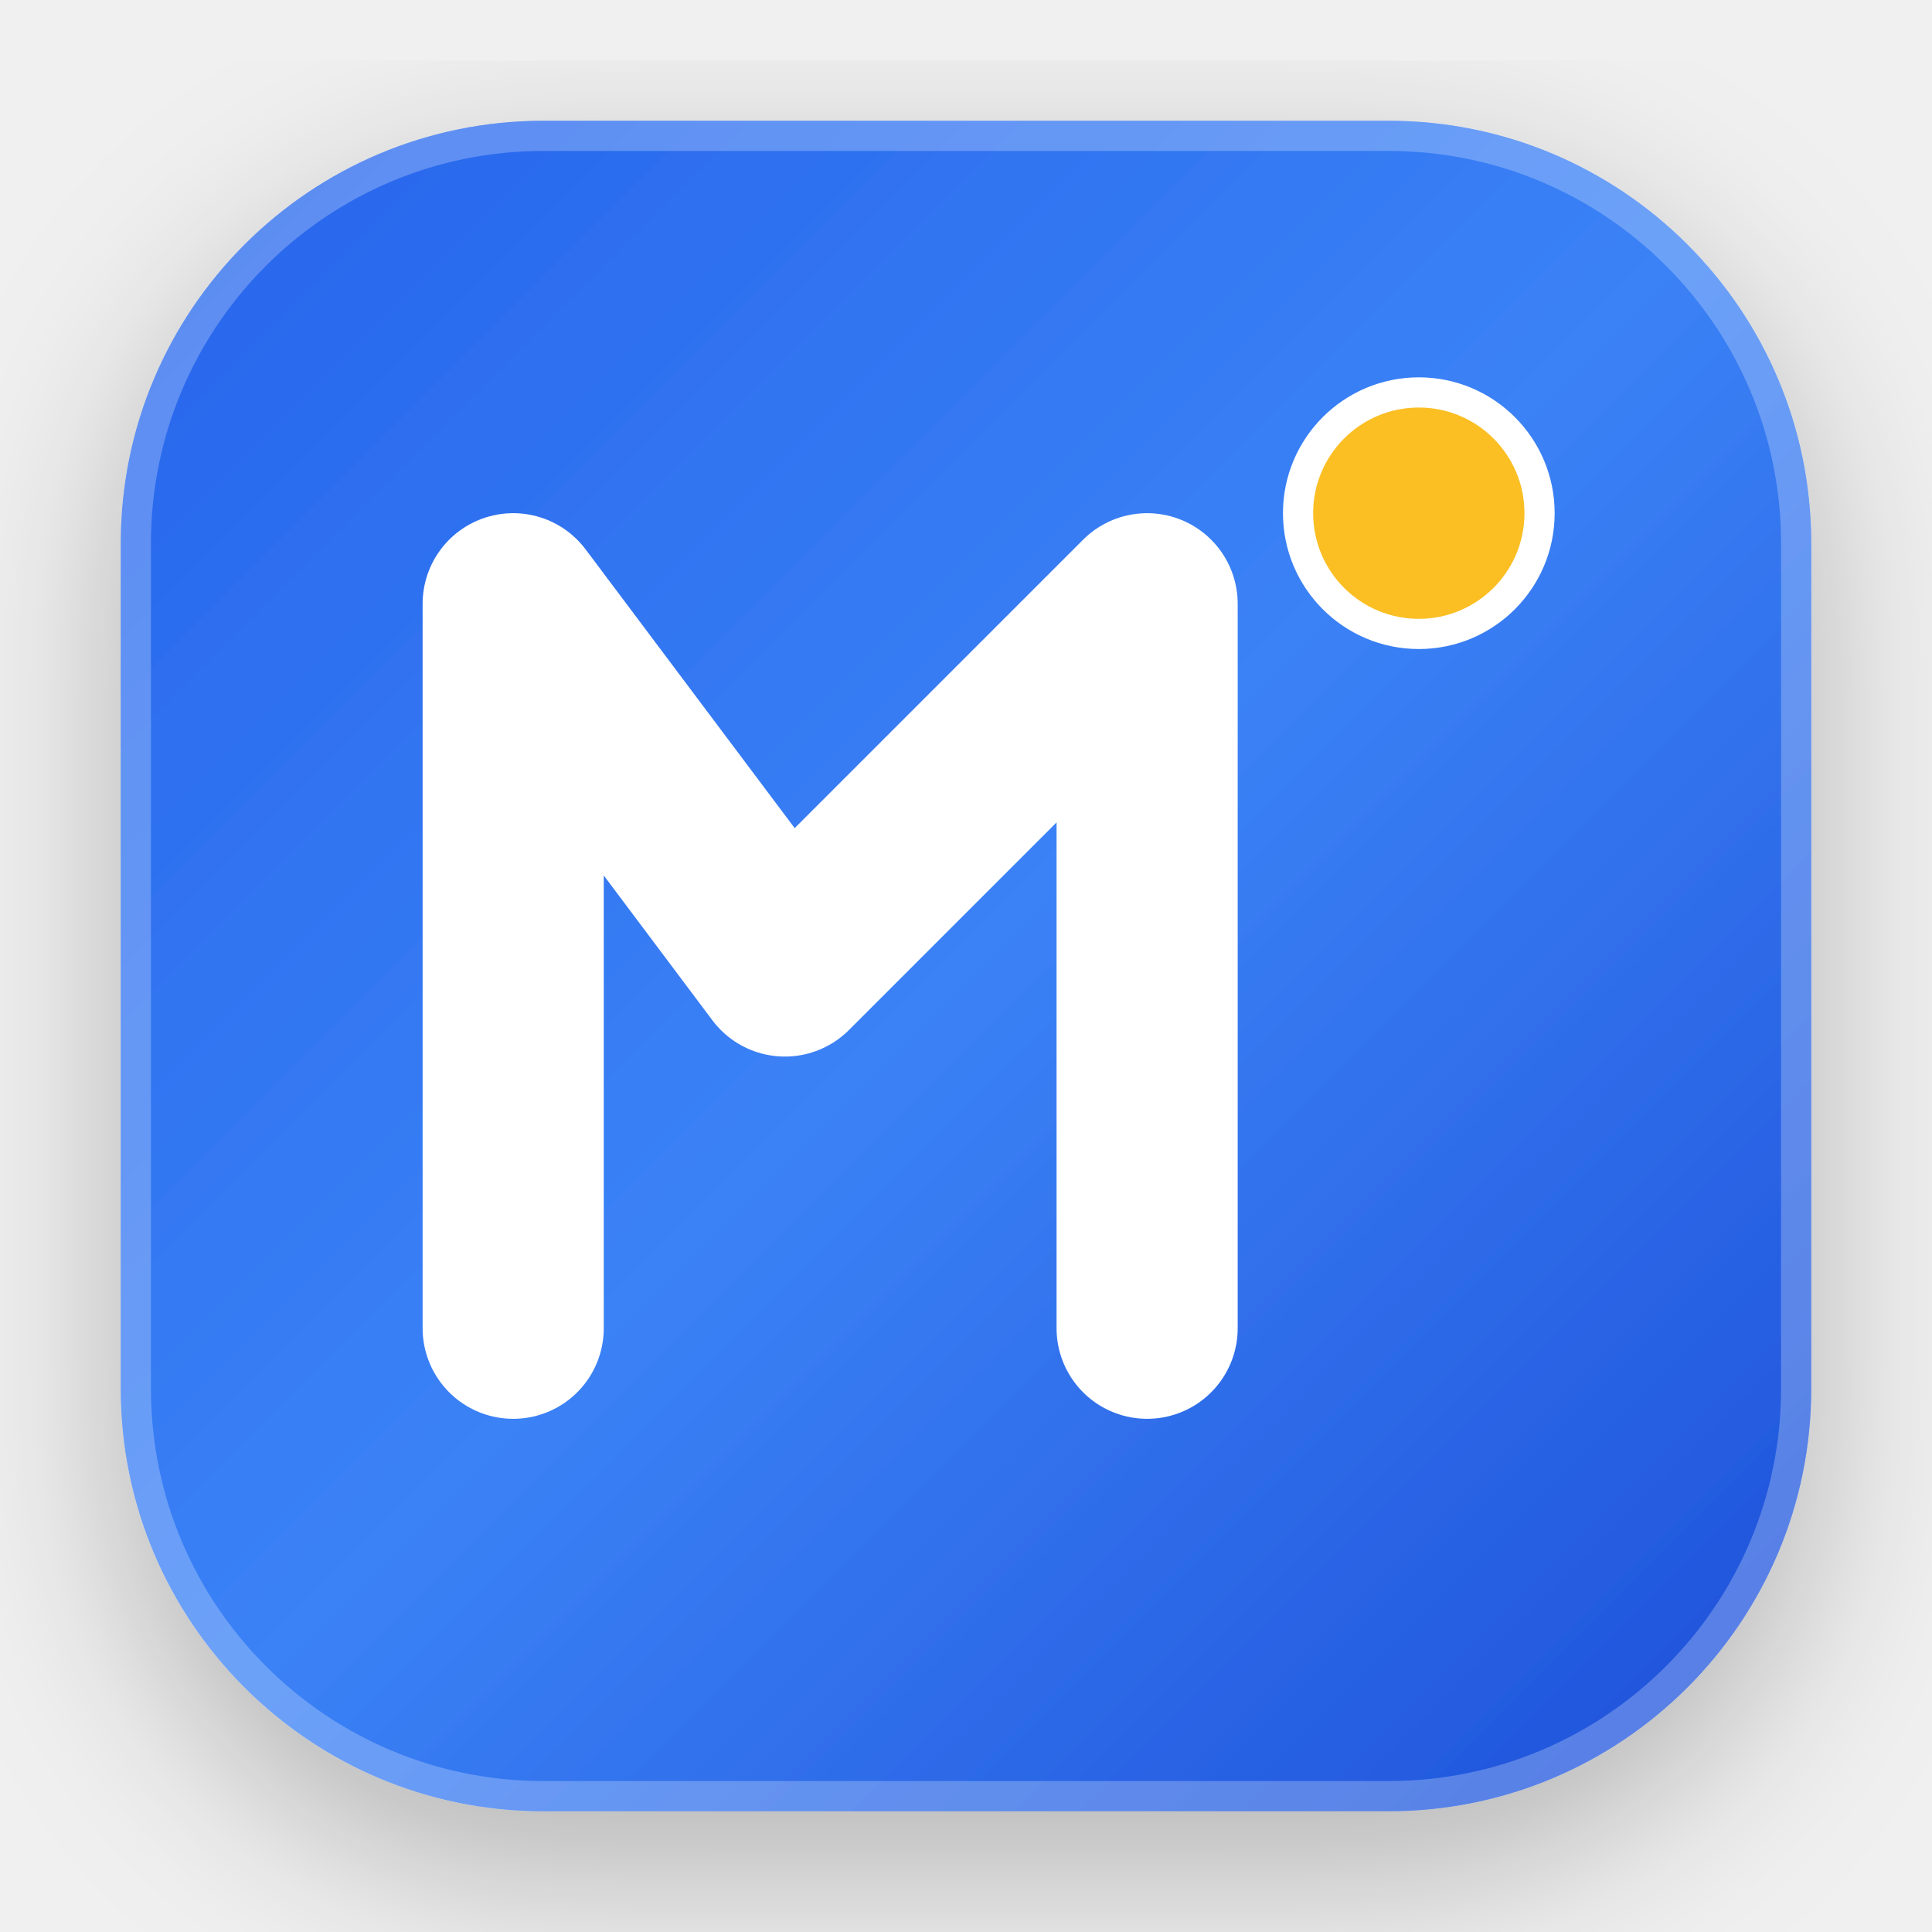
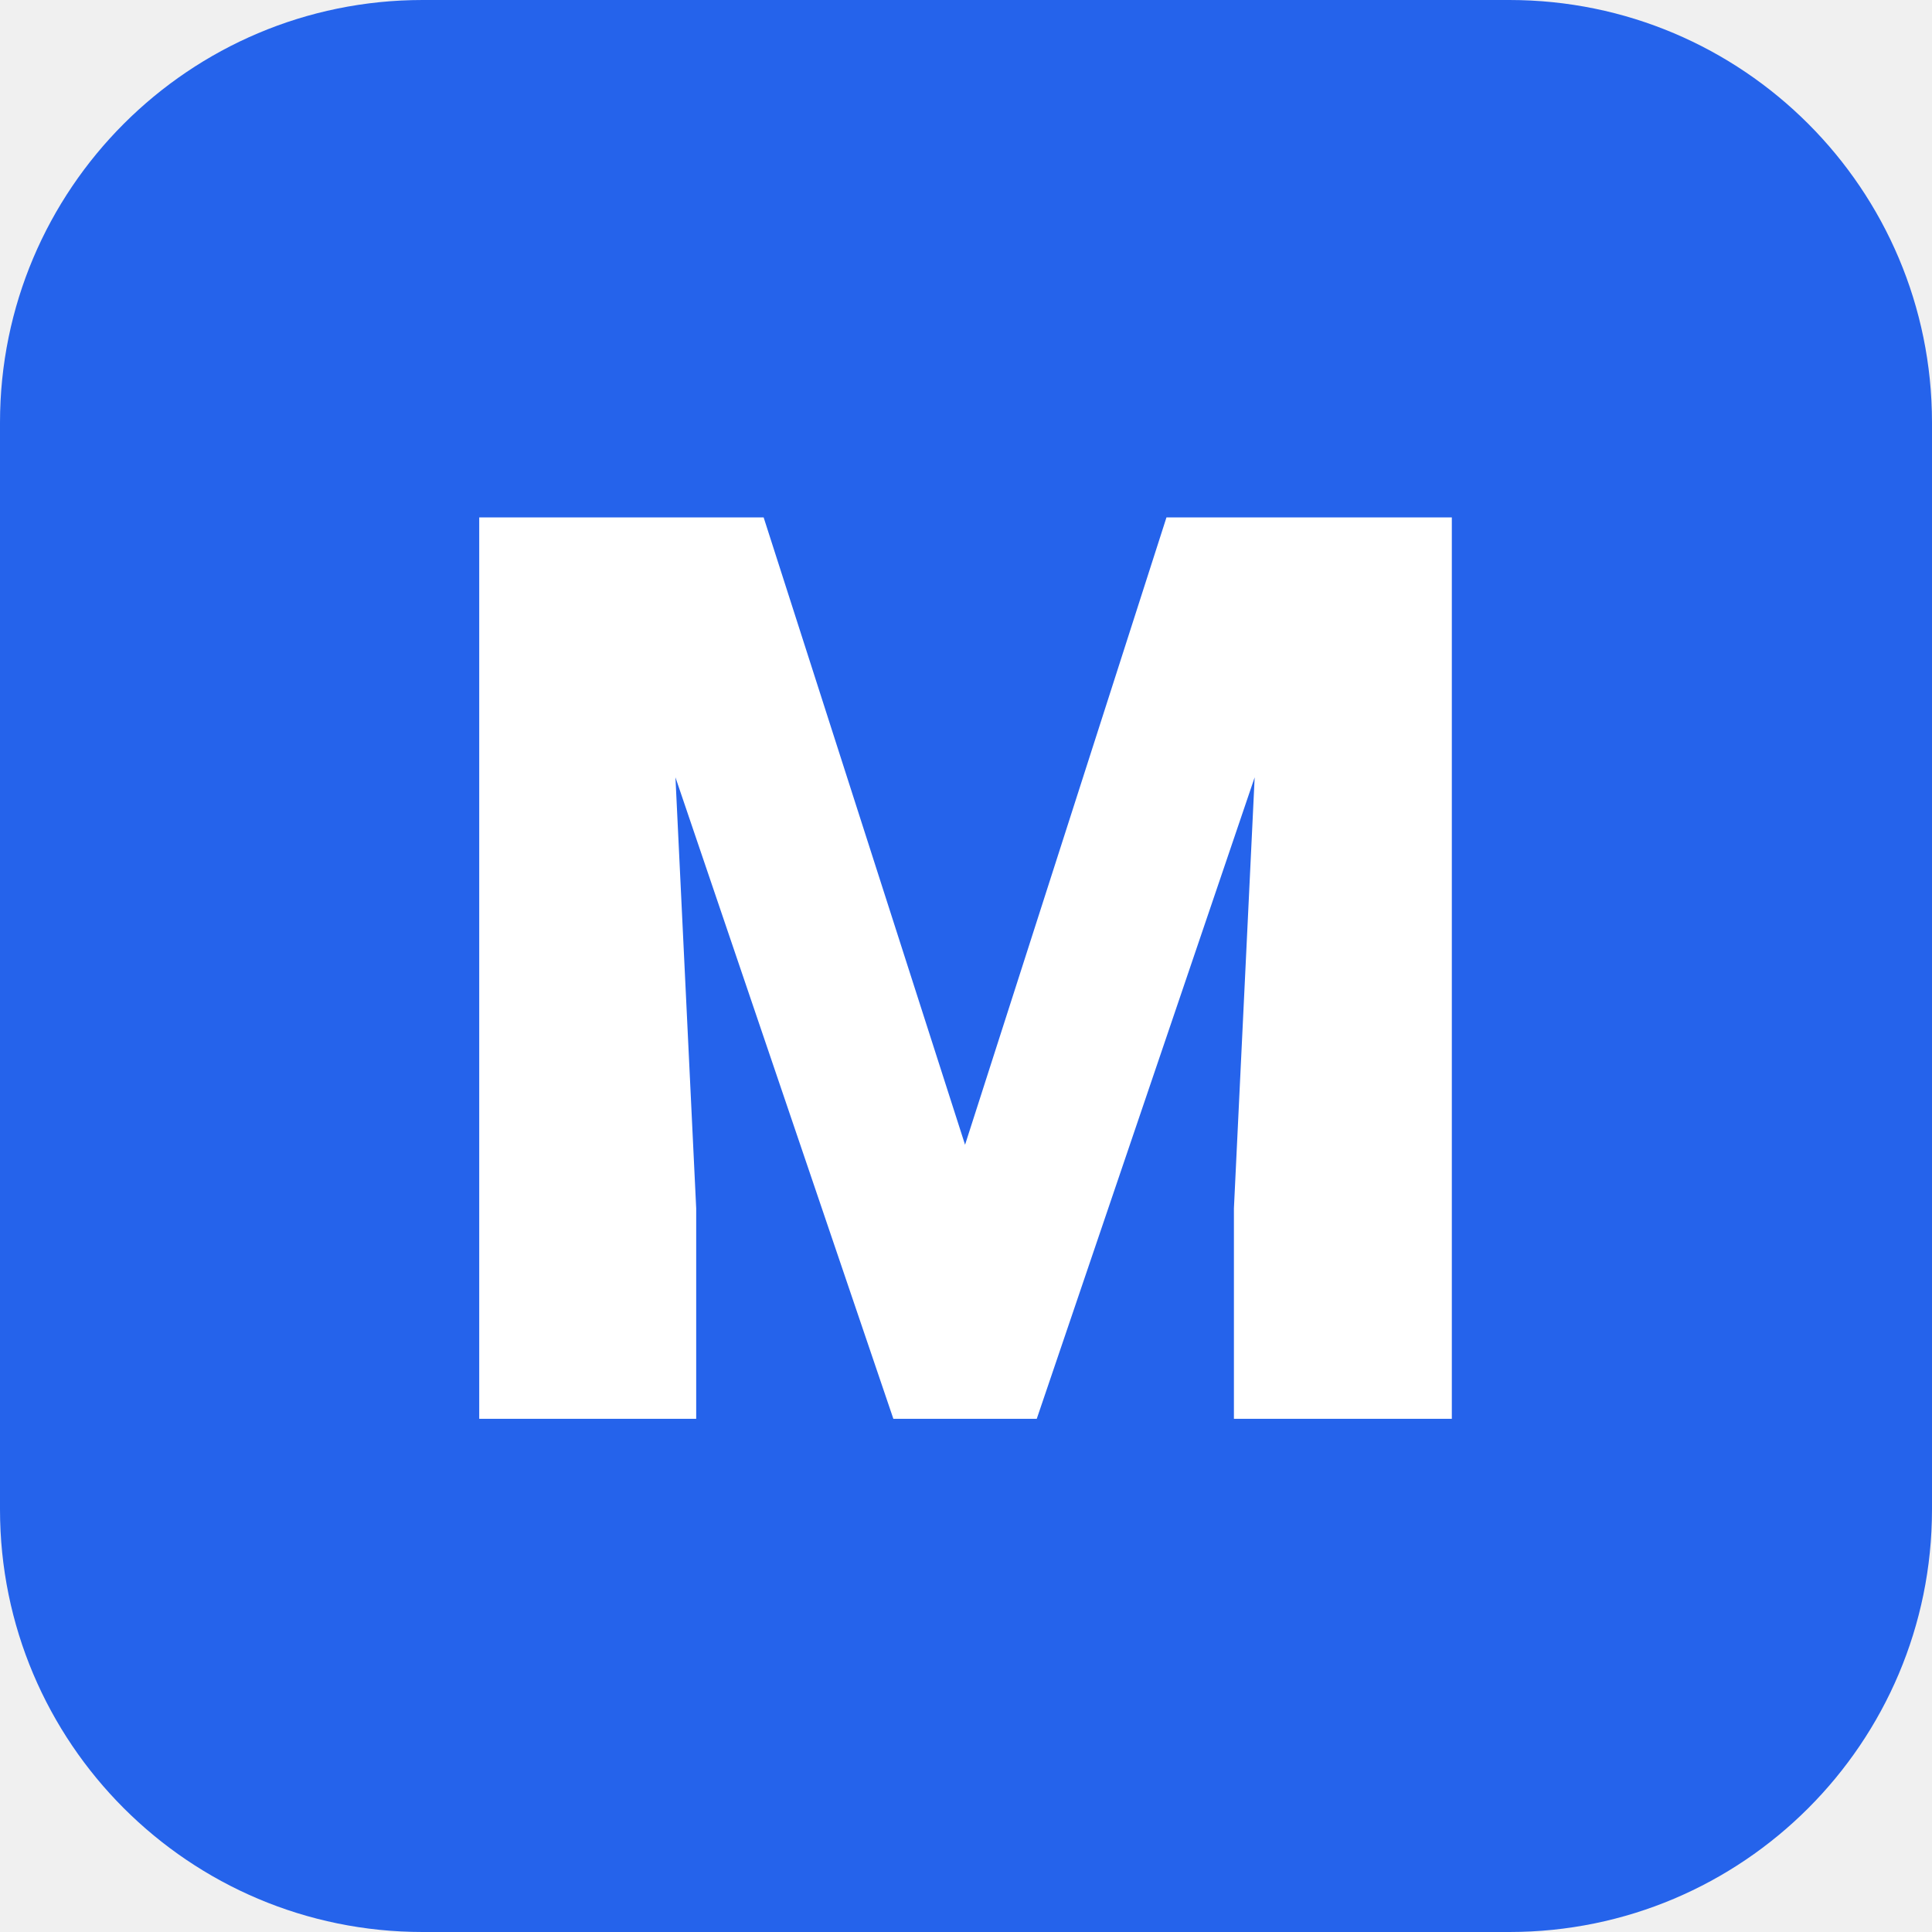
- <svg xmlns="http://www.w3.org/2000/svg" viewBox="0 0 128 128" width="128" height="128">
-   <defs>
-     <linearGradient id="bg" x1="0%" y1="0%" x2="100%" y2="100%">
-       <stop offset="0%" stop-color="#2563eb" />
-       <stop offset="50%" stop-color="#3b82f6" />
-       <stop offset="100%" stop-color="#1d4ed8" />
-     </linearGradient>
-     <filter id="shadow" x="-10%" y="-10%" width="130%" height="130%">
-       <feDropShadow dx="0" dy="4" stdDeviation="6" flood-color="#000000" flood-opacity="0.25" />
-     </filter>
-   </defs>
-   <rect x="8" y="8" width="112" height="112" rx="28" fill="url(#bg)" filter="url(#shadow)" />
-   <rect x="9" y="9" width="110" height="110" rx="27" fill="none" stroke="#ffffff" stroke-width="2" stroke-opacity="0.25" />
-   <path d="M34 88 V40 L52 64 L76 40 V88" fill="none" stroke="#ffffff" stroke-width="12" stroke-linecap="round" stroke-linejoin="round" />
-   <circle cx="94" cy="34" r="8" fill="#fbbf24" stroke="#ffffff" stroke-width="2" />
+ <svg xmlns="http://www.w3.org/2000/svg" viewBox="0 0 64 64" width="64" height="64">
+   <rect width="64" height="64" rx="14" fill="#2563eb" />
+   <text x="32" y="47" font-family="-apple-system, BlinkMacSystemFont, 'Segoe UI', Roboto, Helvetica, Arial, sans-serif" font-size="42" font-weight="800" fill="#ffffff" text-anchor="middle">M</text>
</svg>
